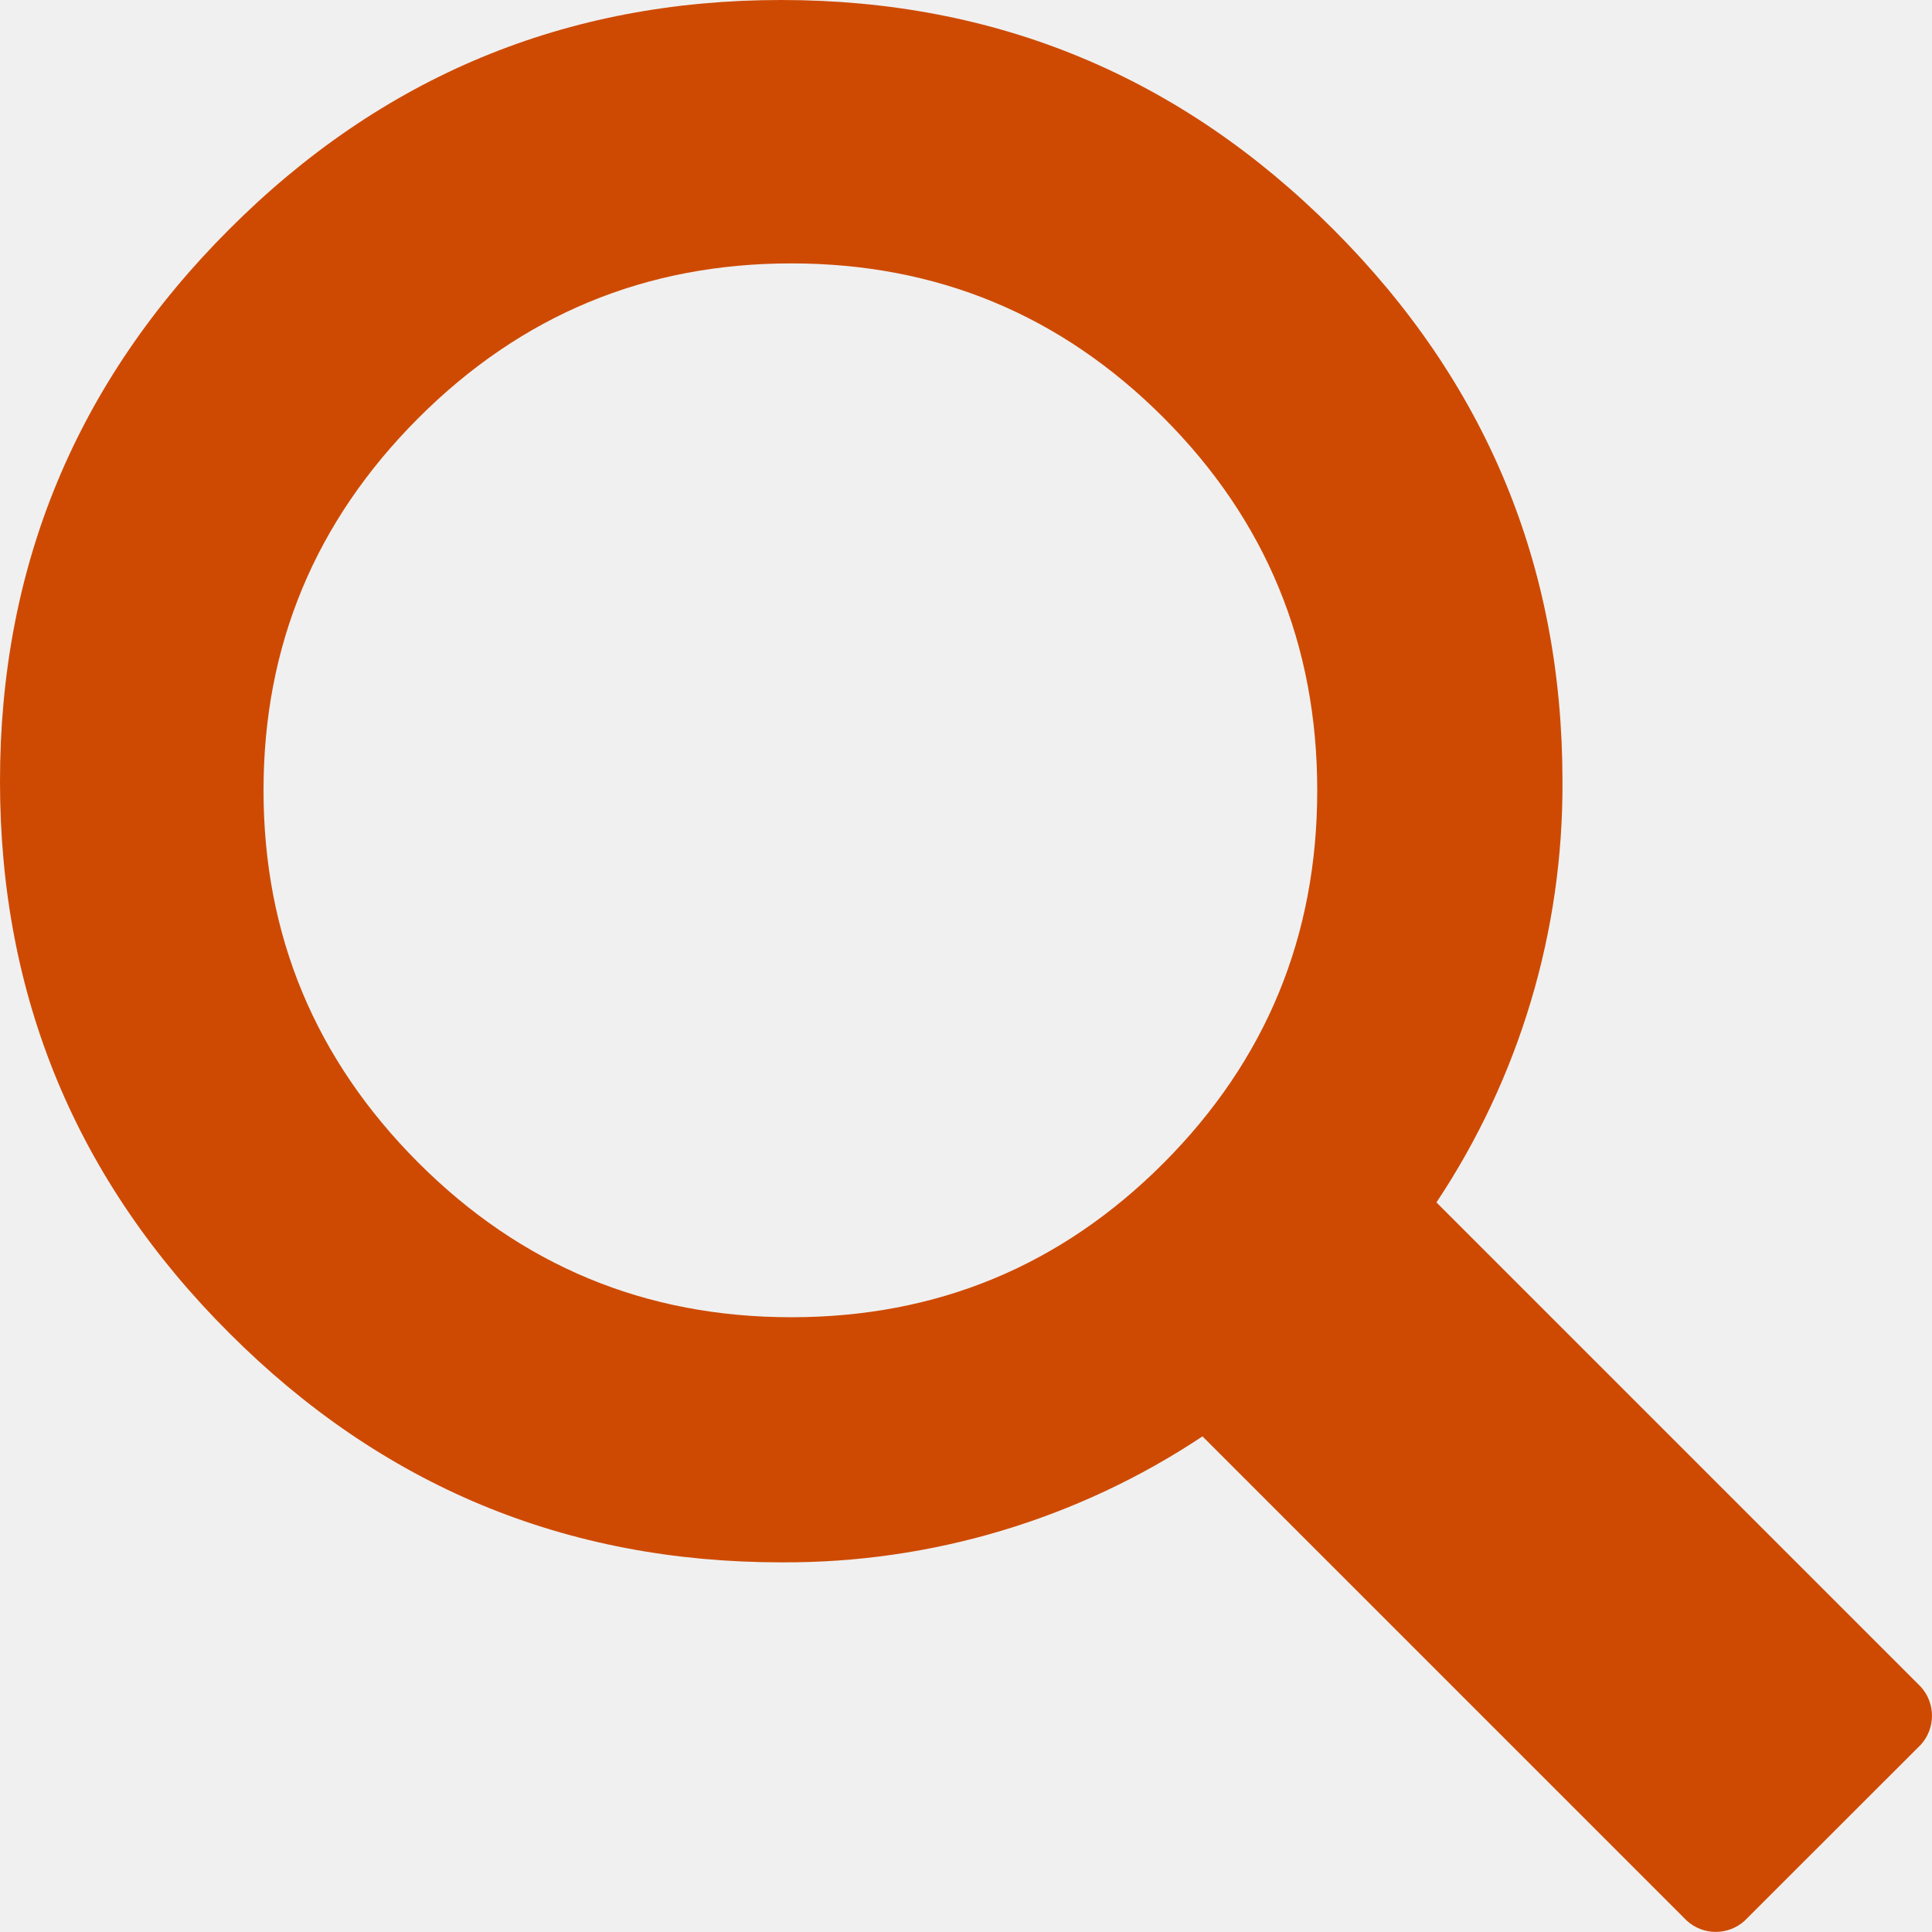
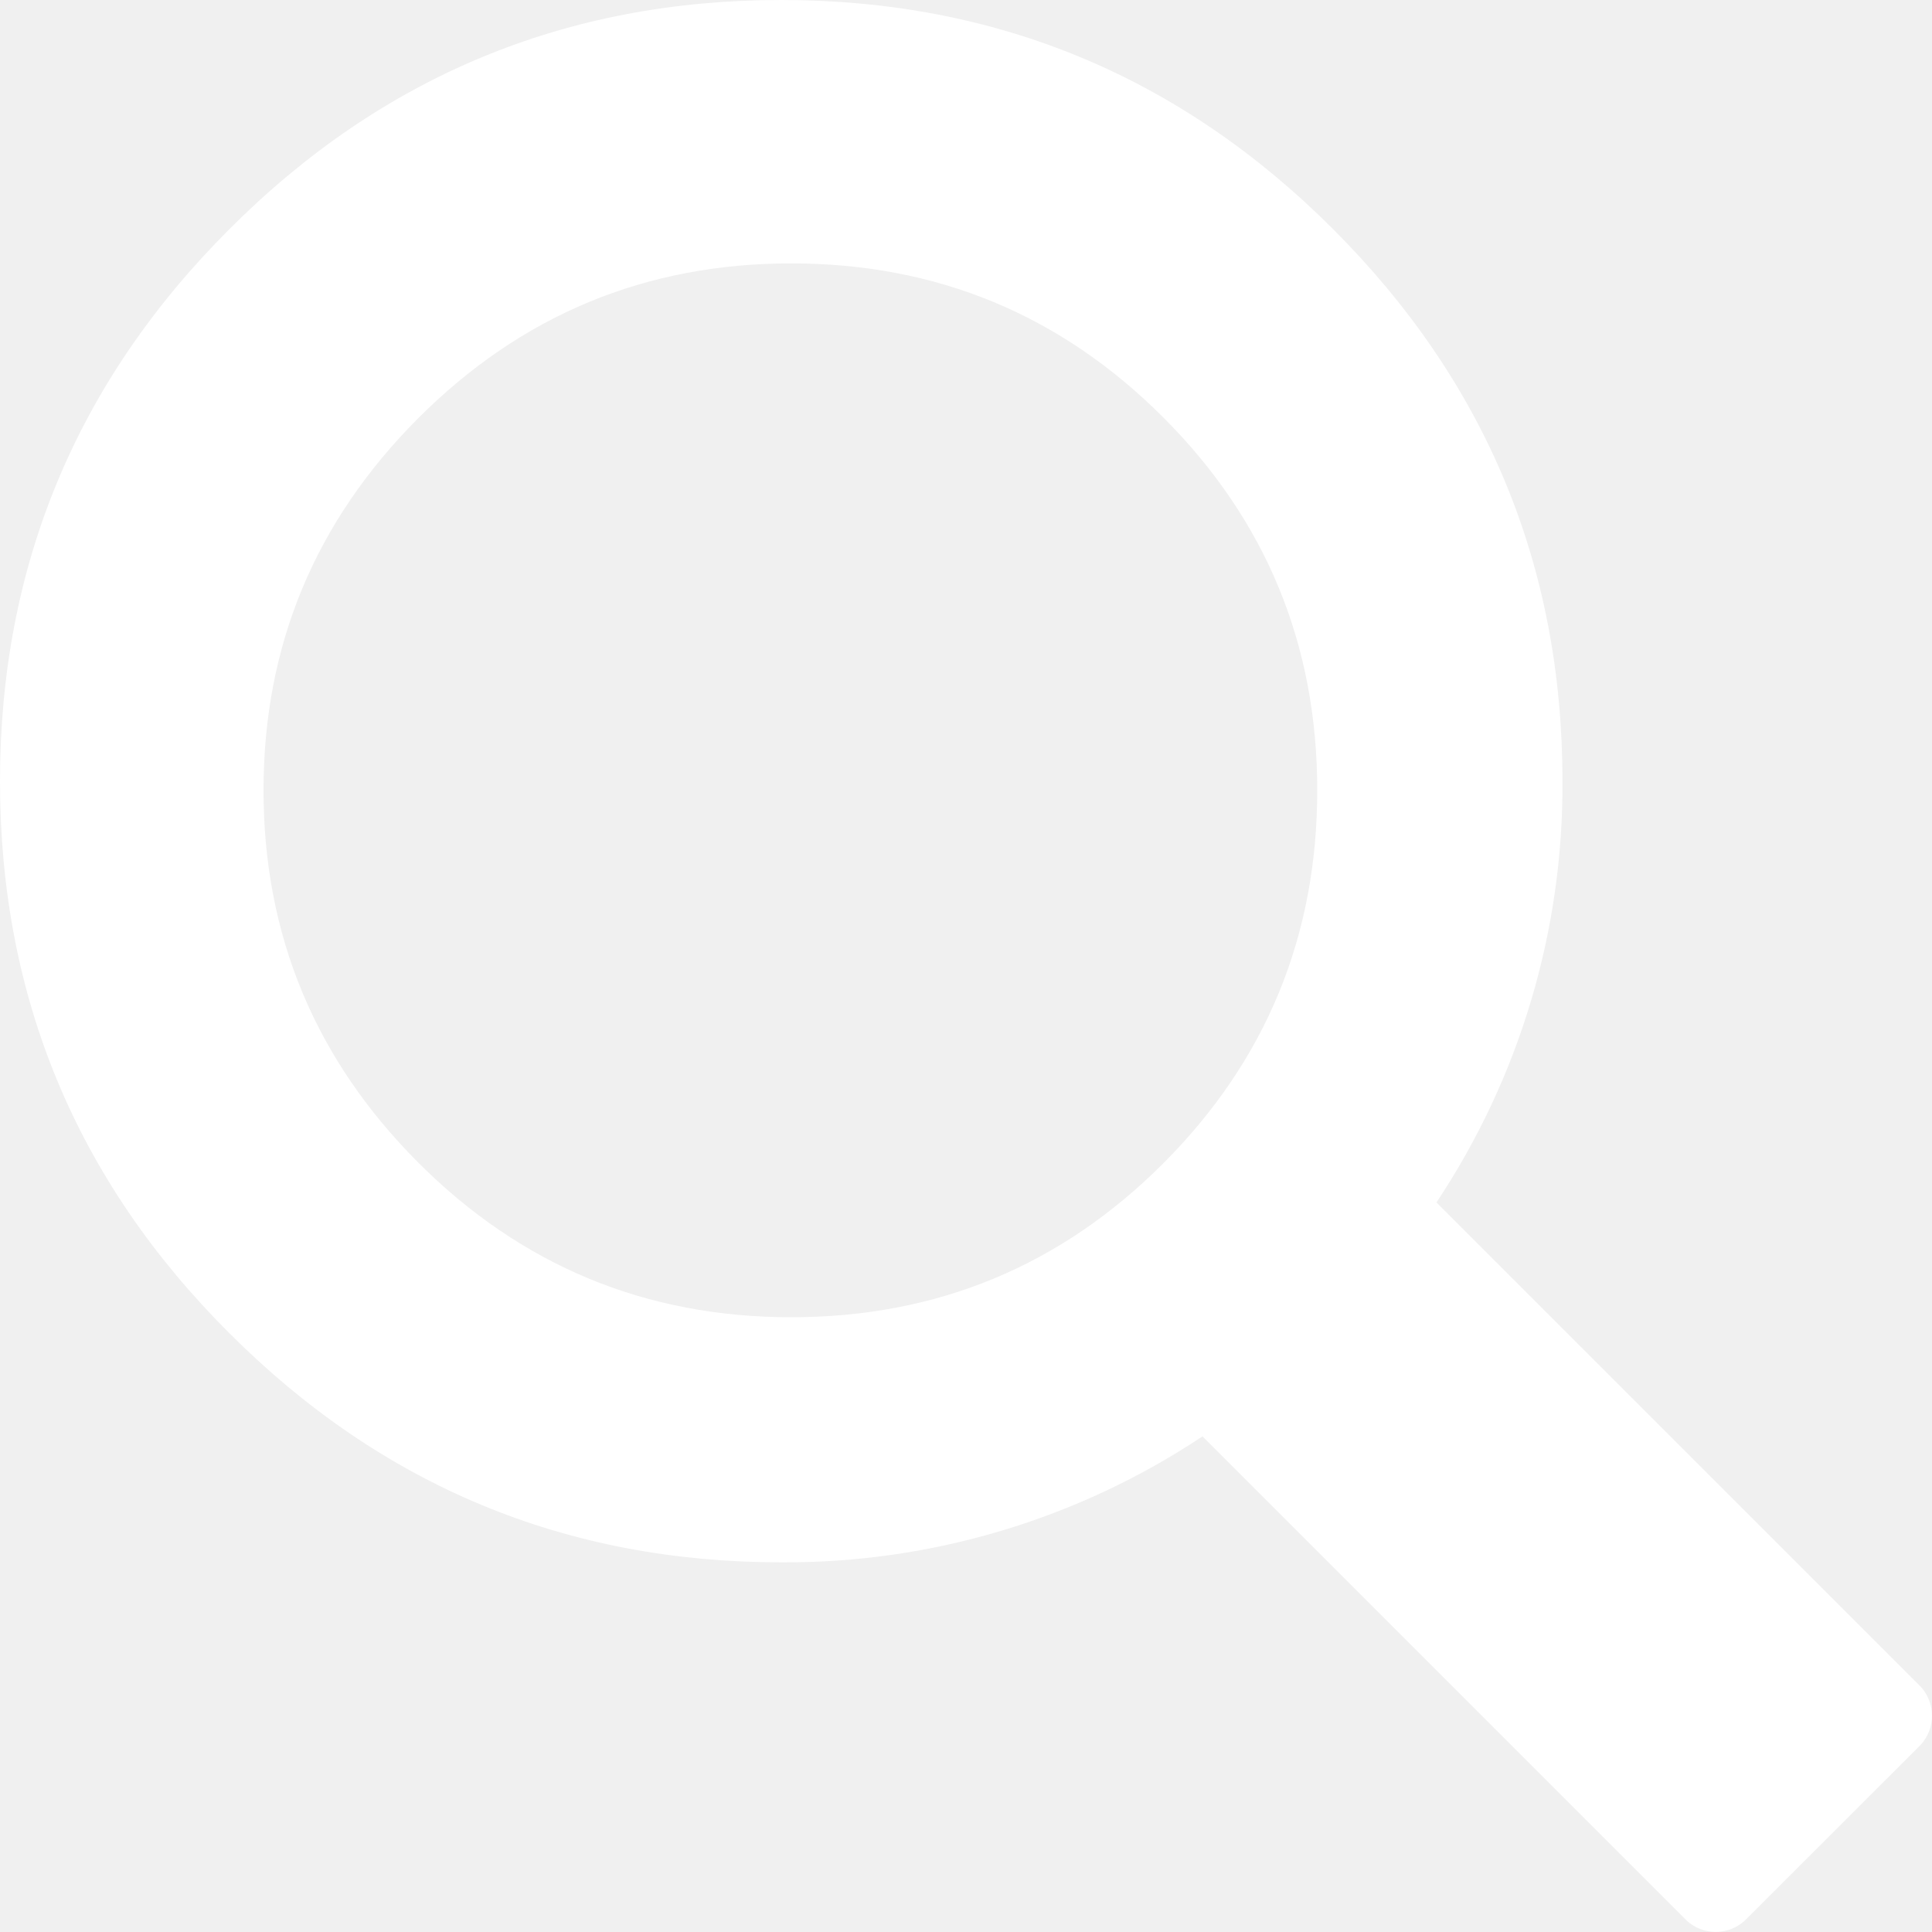
<svg xmlns="http://www.w3.org/2000/svg" width="15" height="15" viewBox="0 0 15 15">
-   <path d="M11.153 9.336l3.76 3.76a.335.335 0 0 1 0 .45l-1.367 1.366a.334.334 0 0 1-.45 0l-3.76-3.76a5.845 5.845 0 0 1-3.27.978c-1.672 0-3.1-.593-4.286-1.78C.593 9.166 0 7.737 0 6.066c0-1.67.593-3.1 1.78-4.286C2.965.593 4.394 0 6.065 0c1.671 0 3.1.593 4.286 1.78 1.186 1.186 1.78 2.614 1.78 4.285a5.845 5.845 0 0 1-.978 3.27s.652-.993 0 0zM3.246 3.248c-.8.802-1.2 1.764-1.2 2.888 0 1.124.4 2.087 1.2 2.889.8.801 1.766 1.202 2.897 1.202 1.13 0 2.093-.398 2.89-1.196.796-.798 1.194-1.762 1.194-2.895 0-1.132-.398-2.097-1.194-2.894-.797-.798-1.76-1.197-2.89-1.197-1.131 0-2.096.401-2.897 1.203z" fill="#ce4a02" fill-rule="evenodd" />
+   <path d="M11.153 9.336l3.76 3.76a.335.335 0 0 1 0 .45l-1.367 1.366a.334.334 0 0 1-.45 0l-3.76-3.76a5.845 5.845 0 0 1-3.27.978c-1.672 0-3.1-.593-4.286-1.78C.593 9.166 0 7.737 0 6.066c0-1.67.593-3.1 1.78-4.286C2.965.593 4.394 0 6.065 0c1.671 0 3.1.593 4.286 1.78 1.186 1.186 1.78 2.614 1.78 4.285a5.845 5.845 0 0 1-.978 3.27s.652-.993 0 0zM3.246 3.248c-.8.802-1.2 1.764-1.2 2.888 0 1.124.4 2.087 1.2 2.889.8.801 1.766 1.202 2.897 1.202 1.13 0 2.093-.398 2.89-1.196.796-.798 1.194-1.762 1.194-2.895 0-1.132-.398-2.097-1.194-2.894-.797-.798-1.76-1.197-2.89-1.197-1.131 0-2.096.401-2.897 1.203z" fill="#fff" fill-rule="evenodd" />
</svg>
